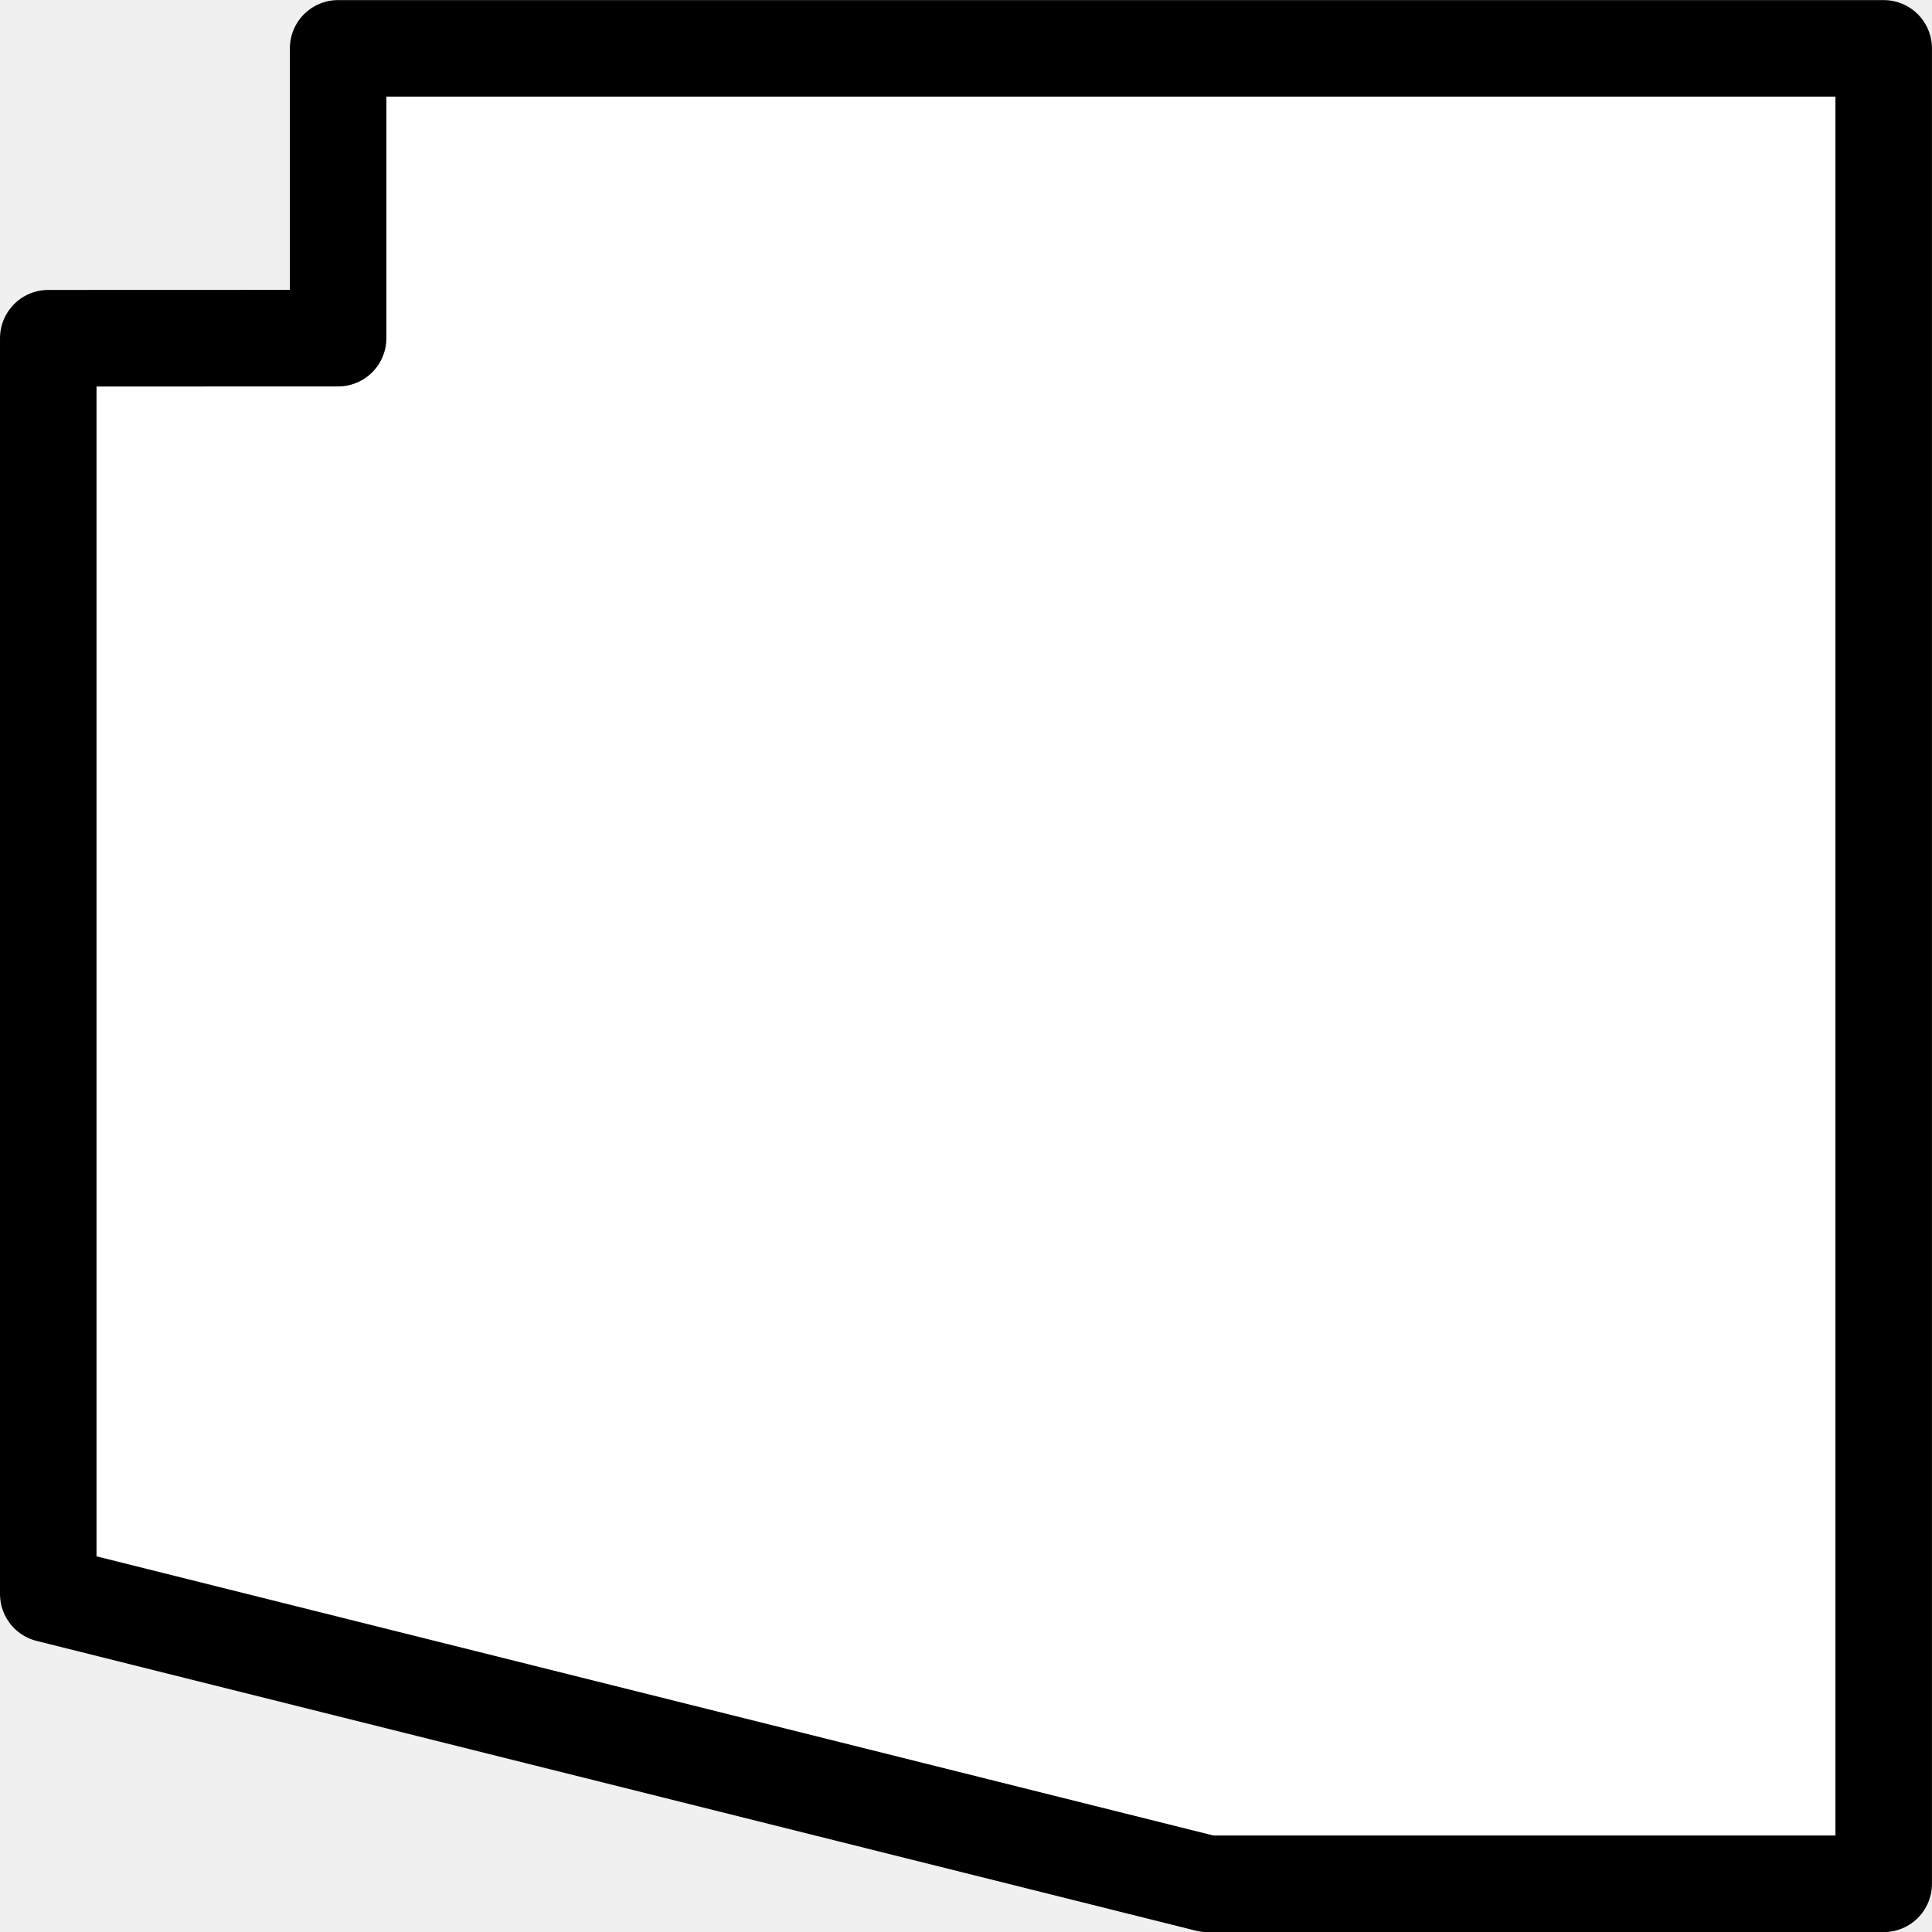
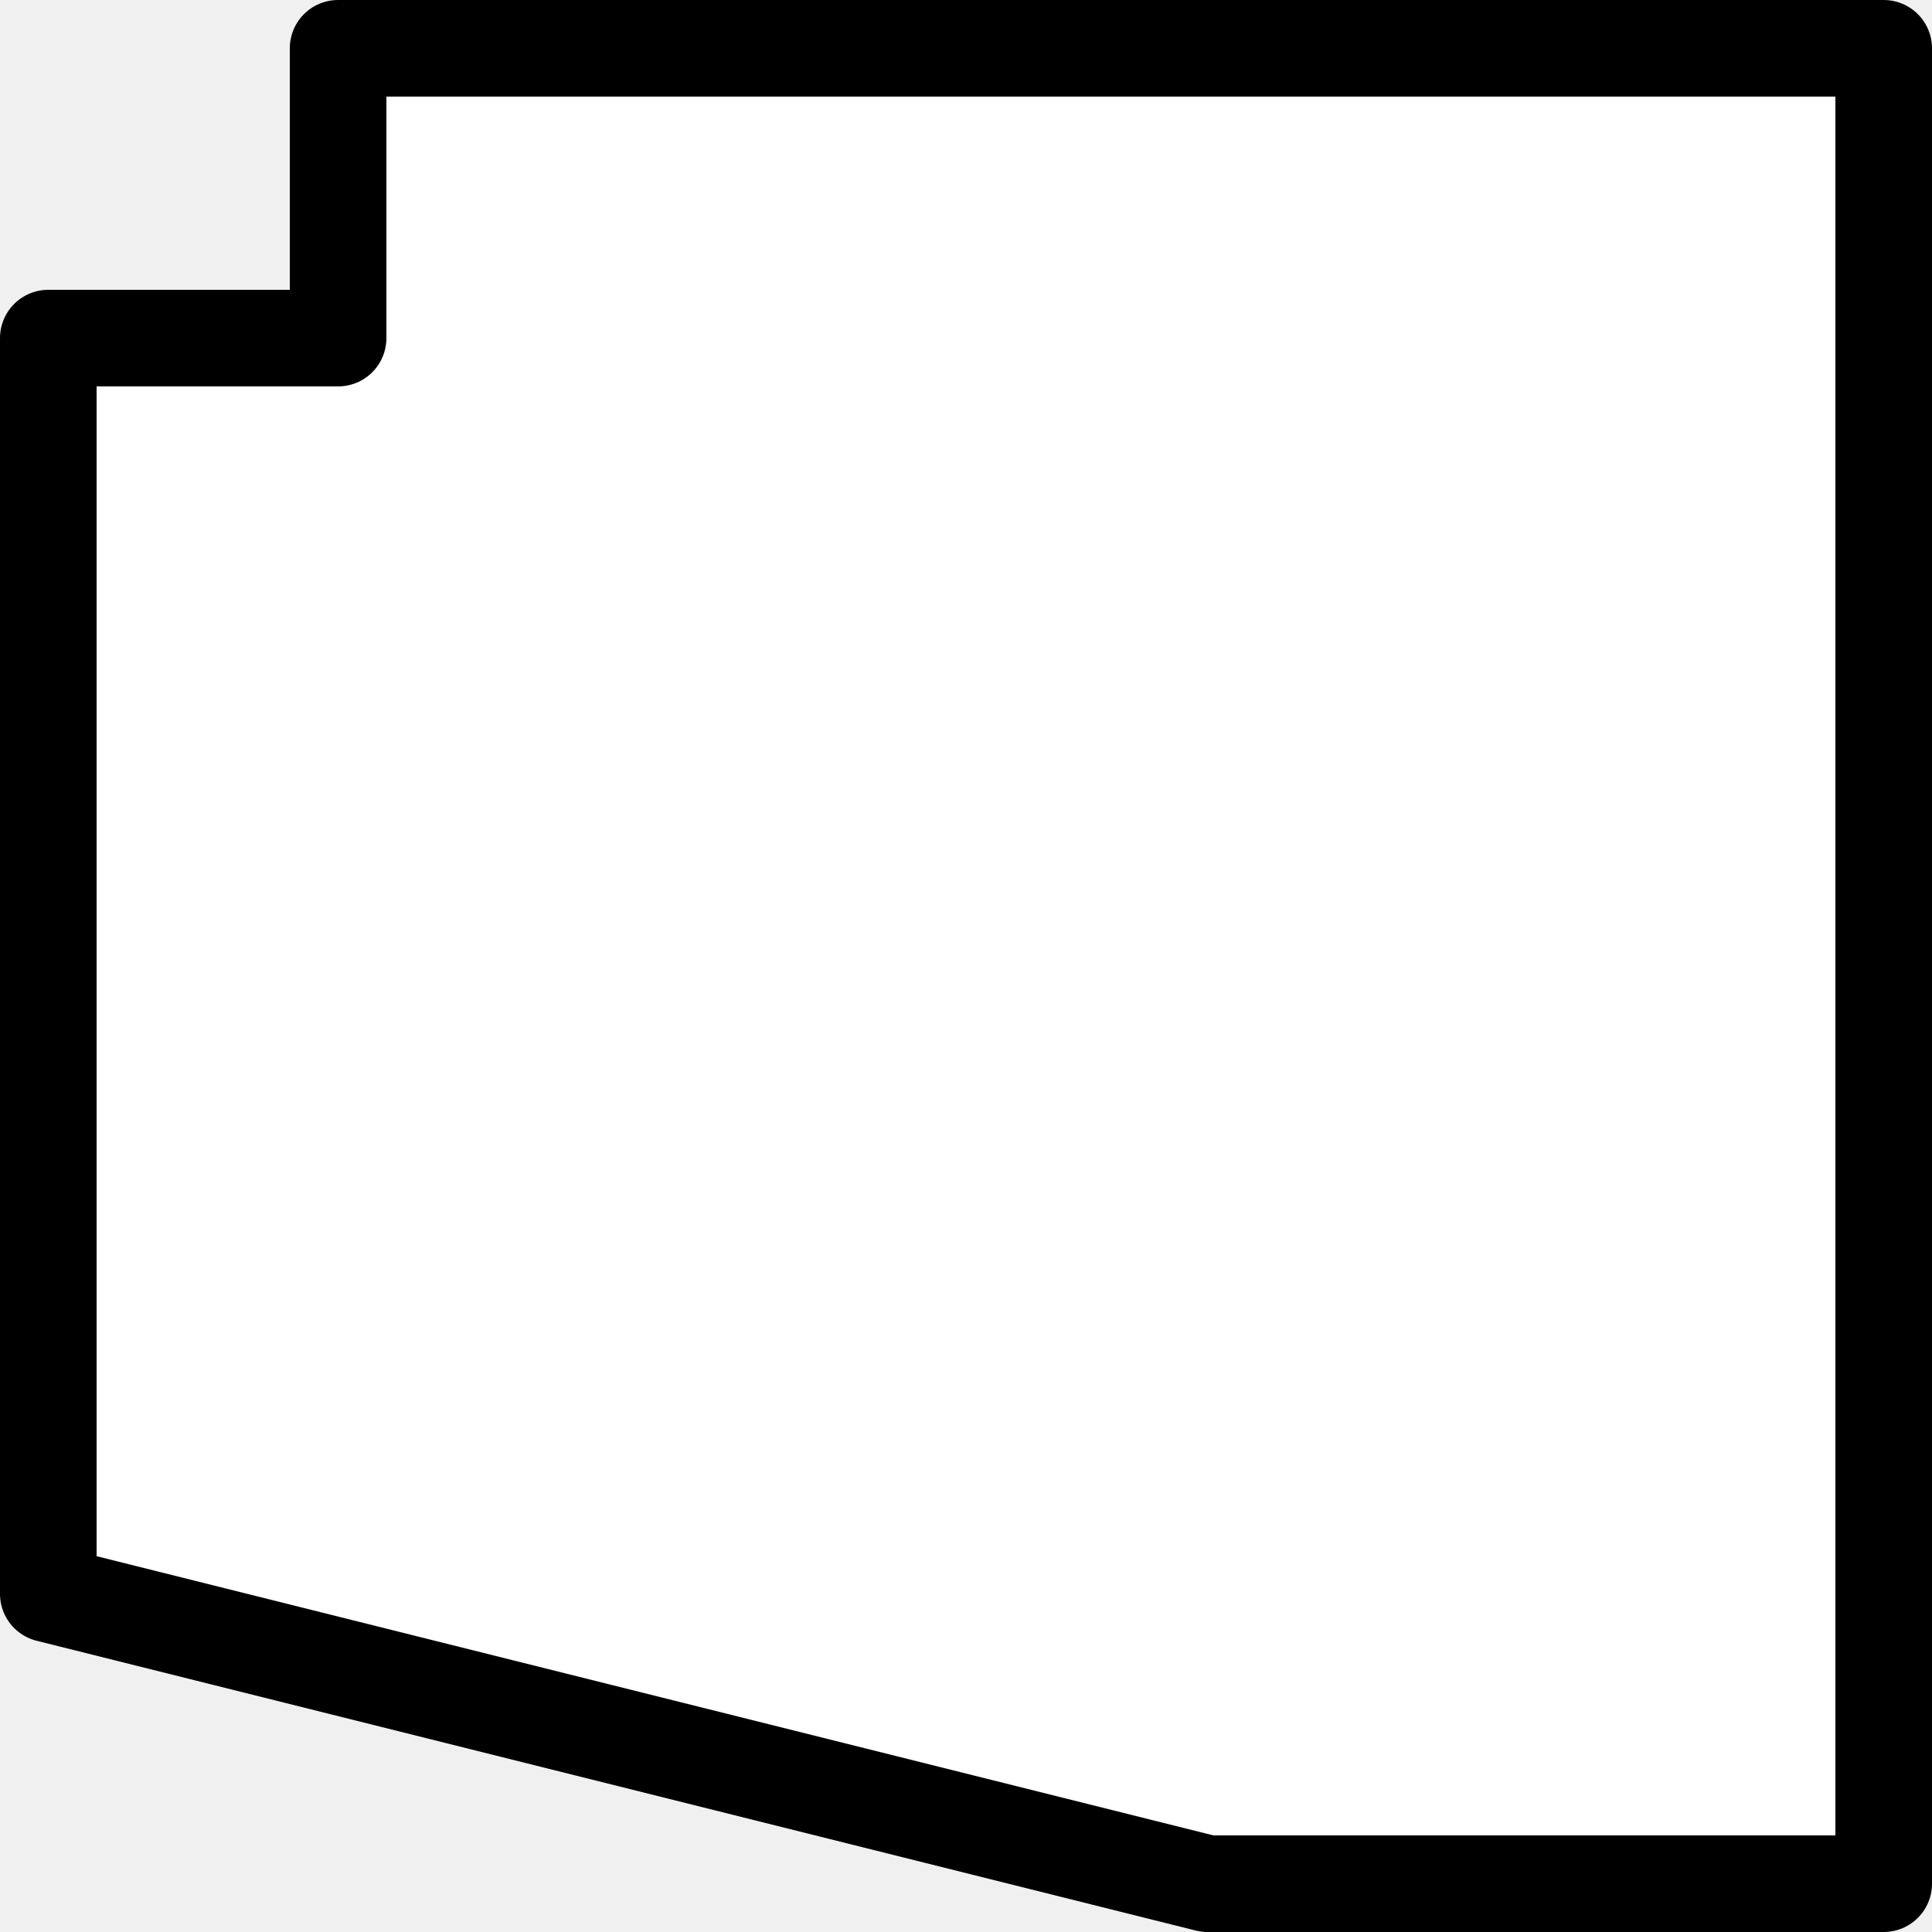
<svg xmlns="http://www.w3.org/2000/svg" width="20" height="20">
-   <path d="m 48.334,239.368 v -2.964 h 15.821 v 18.775 h -6.922 l -11.866,-2.964 v -12.846 z" fill="#fff" stroke="#000" transform="matrix(1.0113 0 0 1.012 -45.38 -238.74)" style="stroke-width:.988;stroke-linejoin:round;stroke-miterlimit:4;stroke-dasharray:none" />
+   <path d="m 3.5,3.5 v -3 h 16 v 19 h -7 l -12,-3 v -13 z" fill="#fff" stroke="#000" style="stroke-width:1;stroke-linejoin:round;stroke-miterlimit:4;stroke-dasharray:none" />
</svg>
